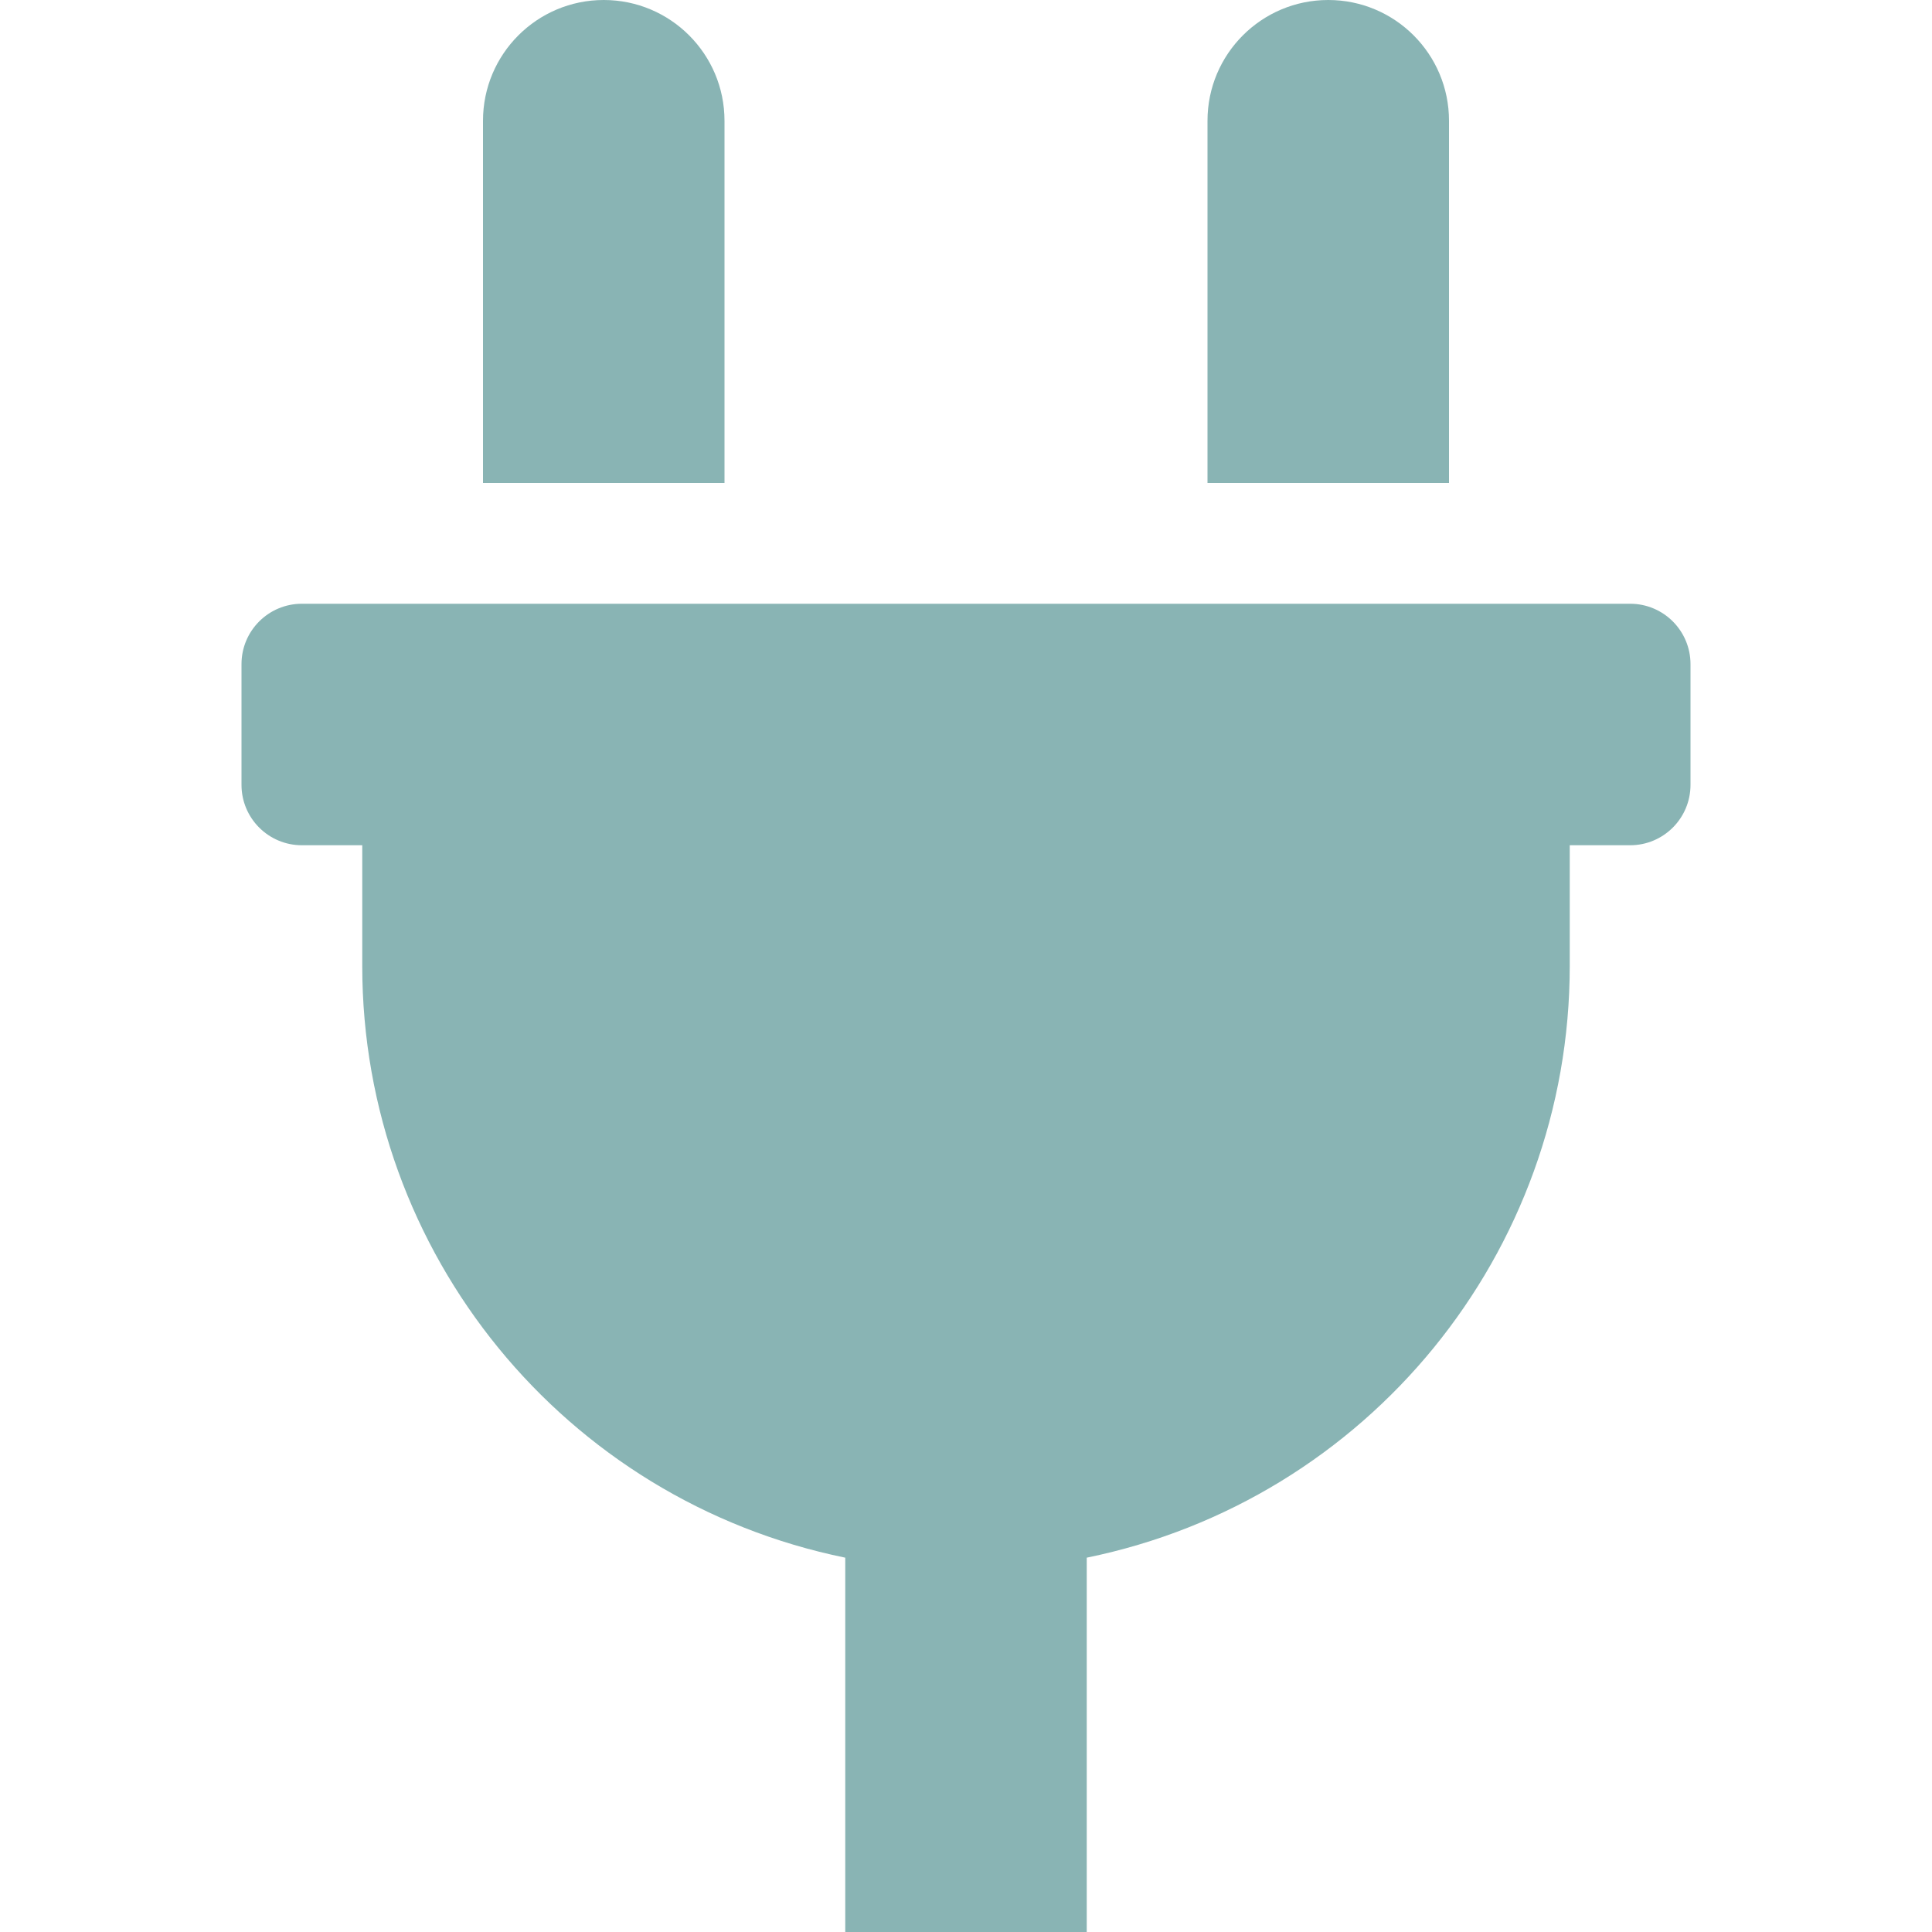
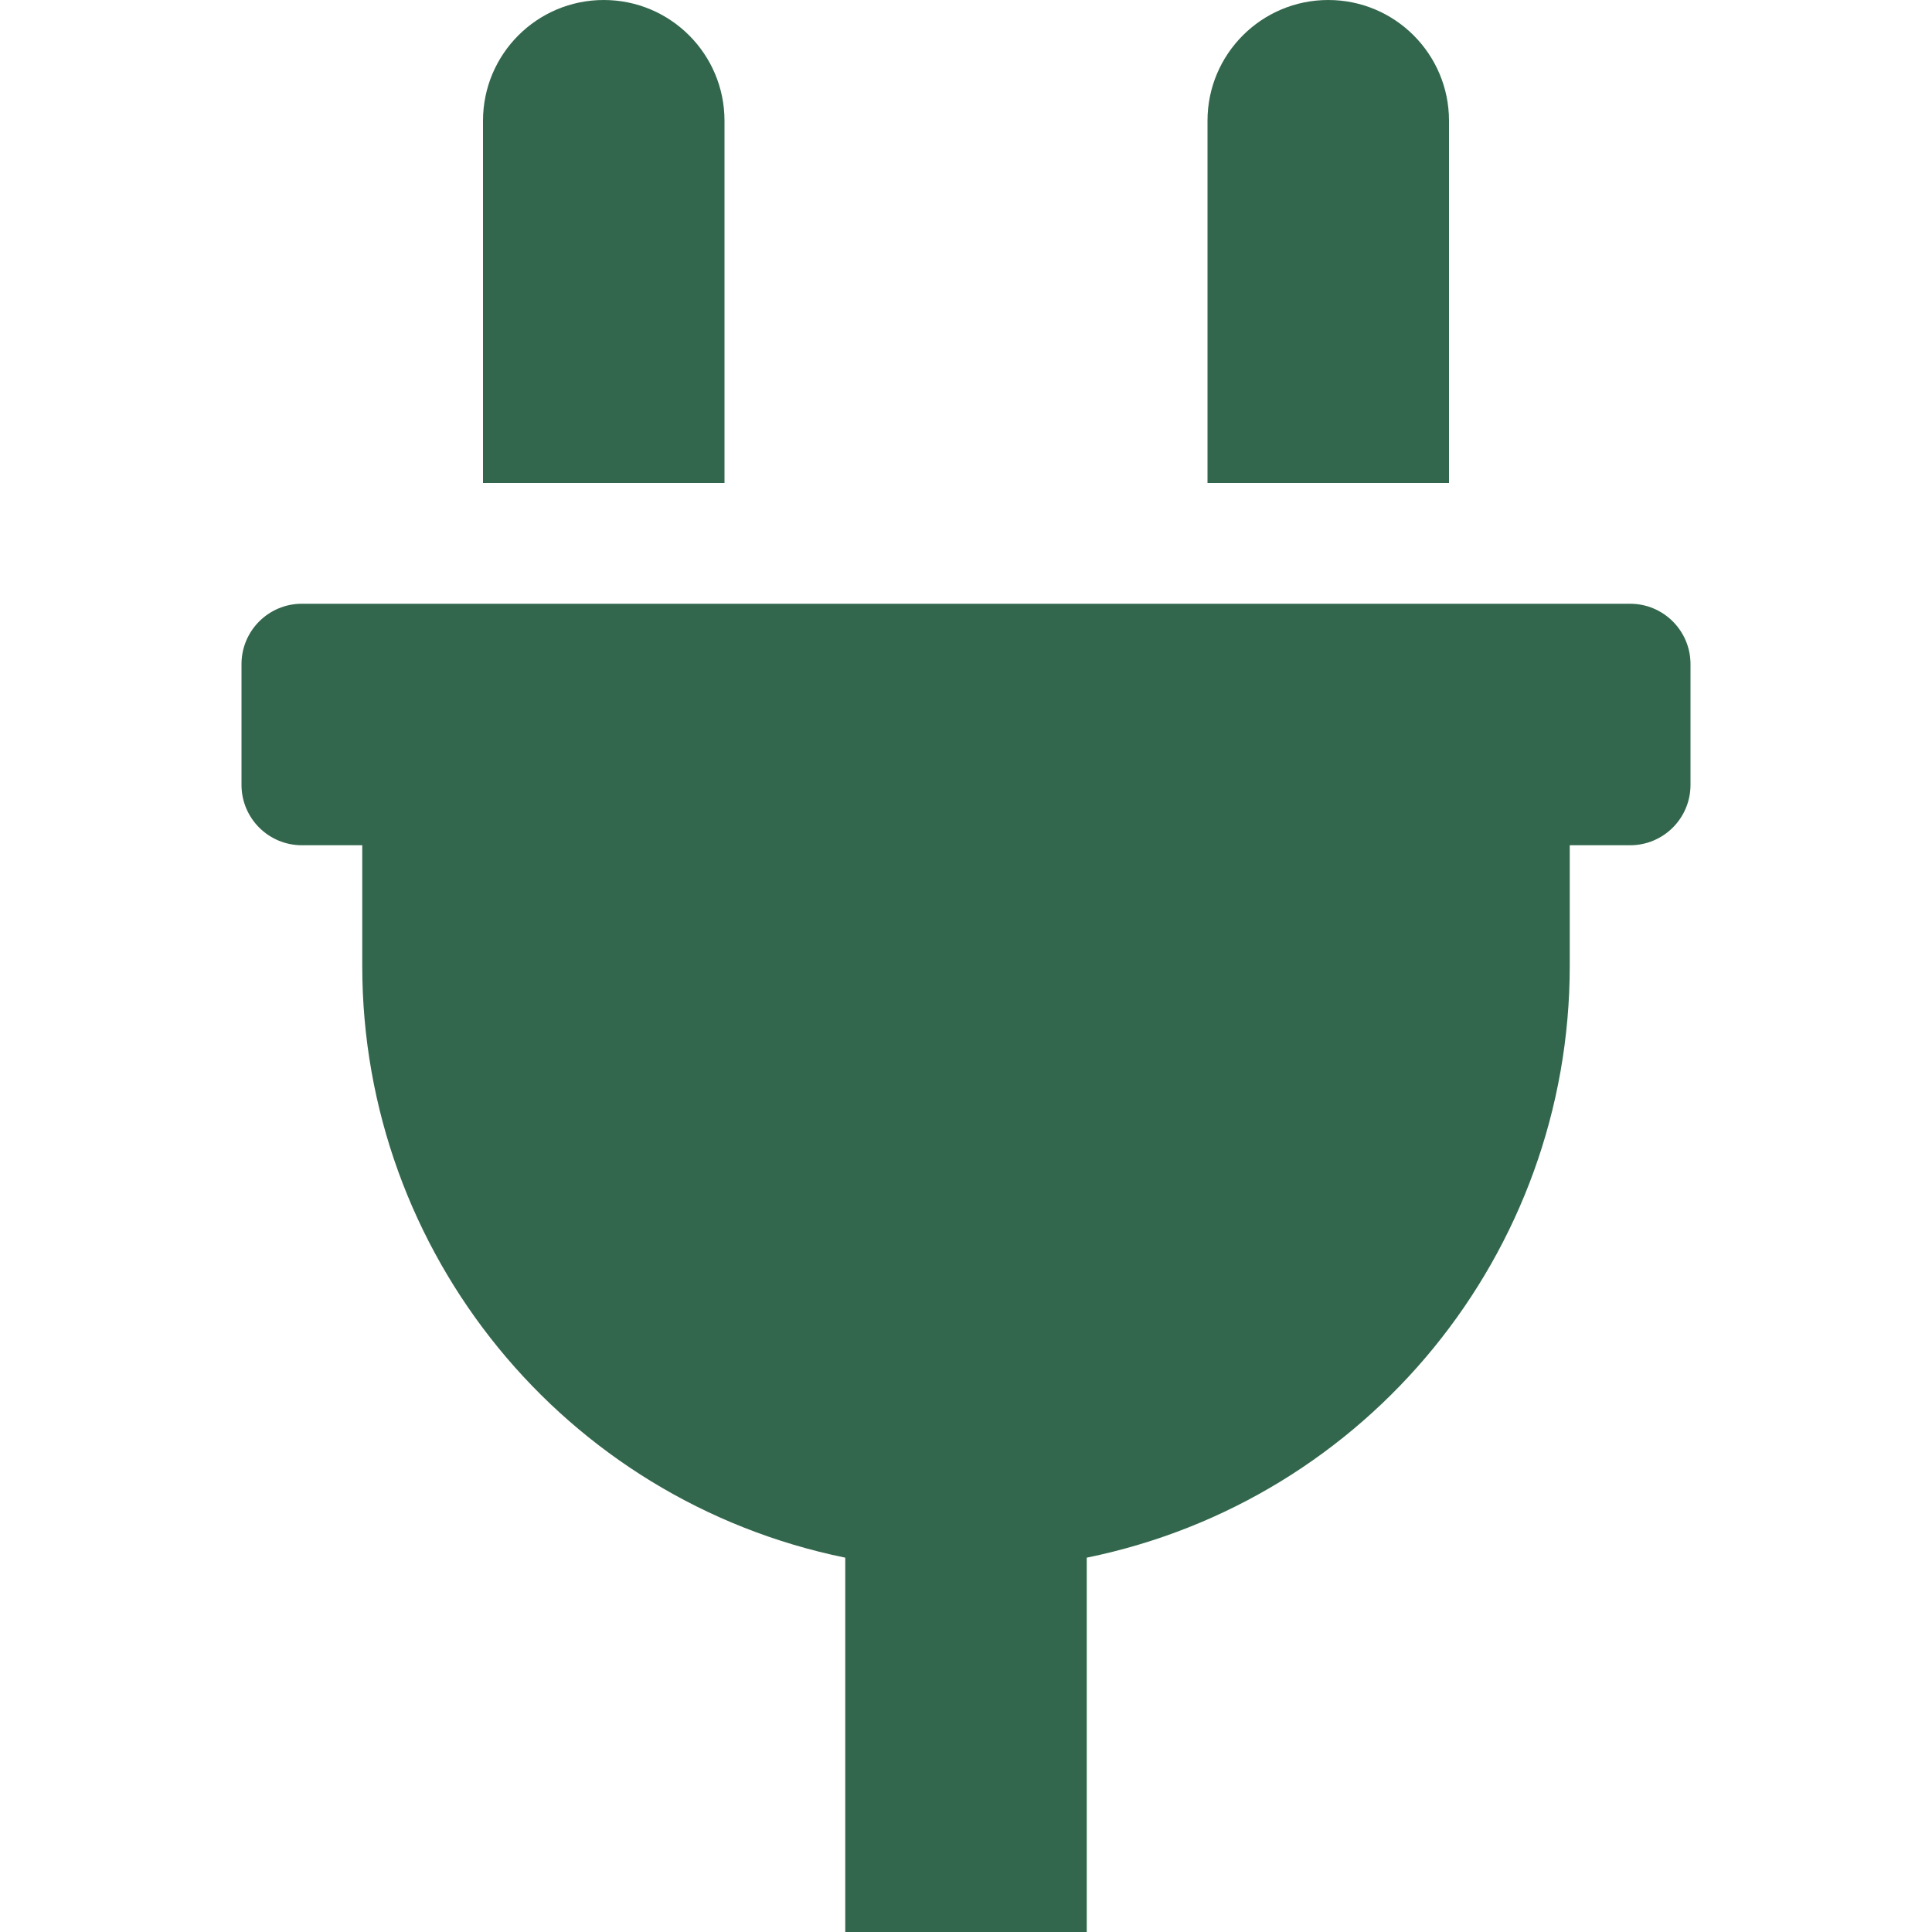
<svg xmlns="http://www.w3.org/2000/svg" width="24px" height="24px" viewBox="-64 0 512 512">
-   <path d="M320,32a32,32,0,0,0-64,0v96h64Zm48,128H16A16,16,0,0,0,0,176v32a16,16,0,0,0,16,16H32v32A160.07,160.07,0,0,0,160,412.8V512h64V412.8A160.07,160.07,0,0,0,352,256V224h16a16,16,0,0,0,16-16V176A16,16,0,0,0,368,160ZM128,32a32,32,0,0,0-64,0v96h64Z" fill="#89B4B4" />
+   <path d="M320,32a32,32,0,0,0-64,0v96h64Zm48,128H16A16,16,0,0,0,0,176v32a16,16,0,0,0,16,16H32v32A160.07,160.07,0,0,0,160,412.8V512h64V412.8A160.07,160.07,0,0,0,352,256V224h16a16,16,0,0,0,16-16V176A16,16,0,0,0,368,160ZM128,32a32,32,0,0,0-64,0v96h64Z" fill="#33674D" />
</svg>
